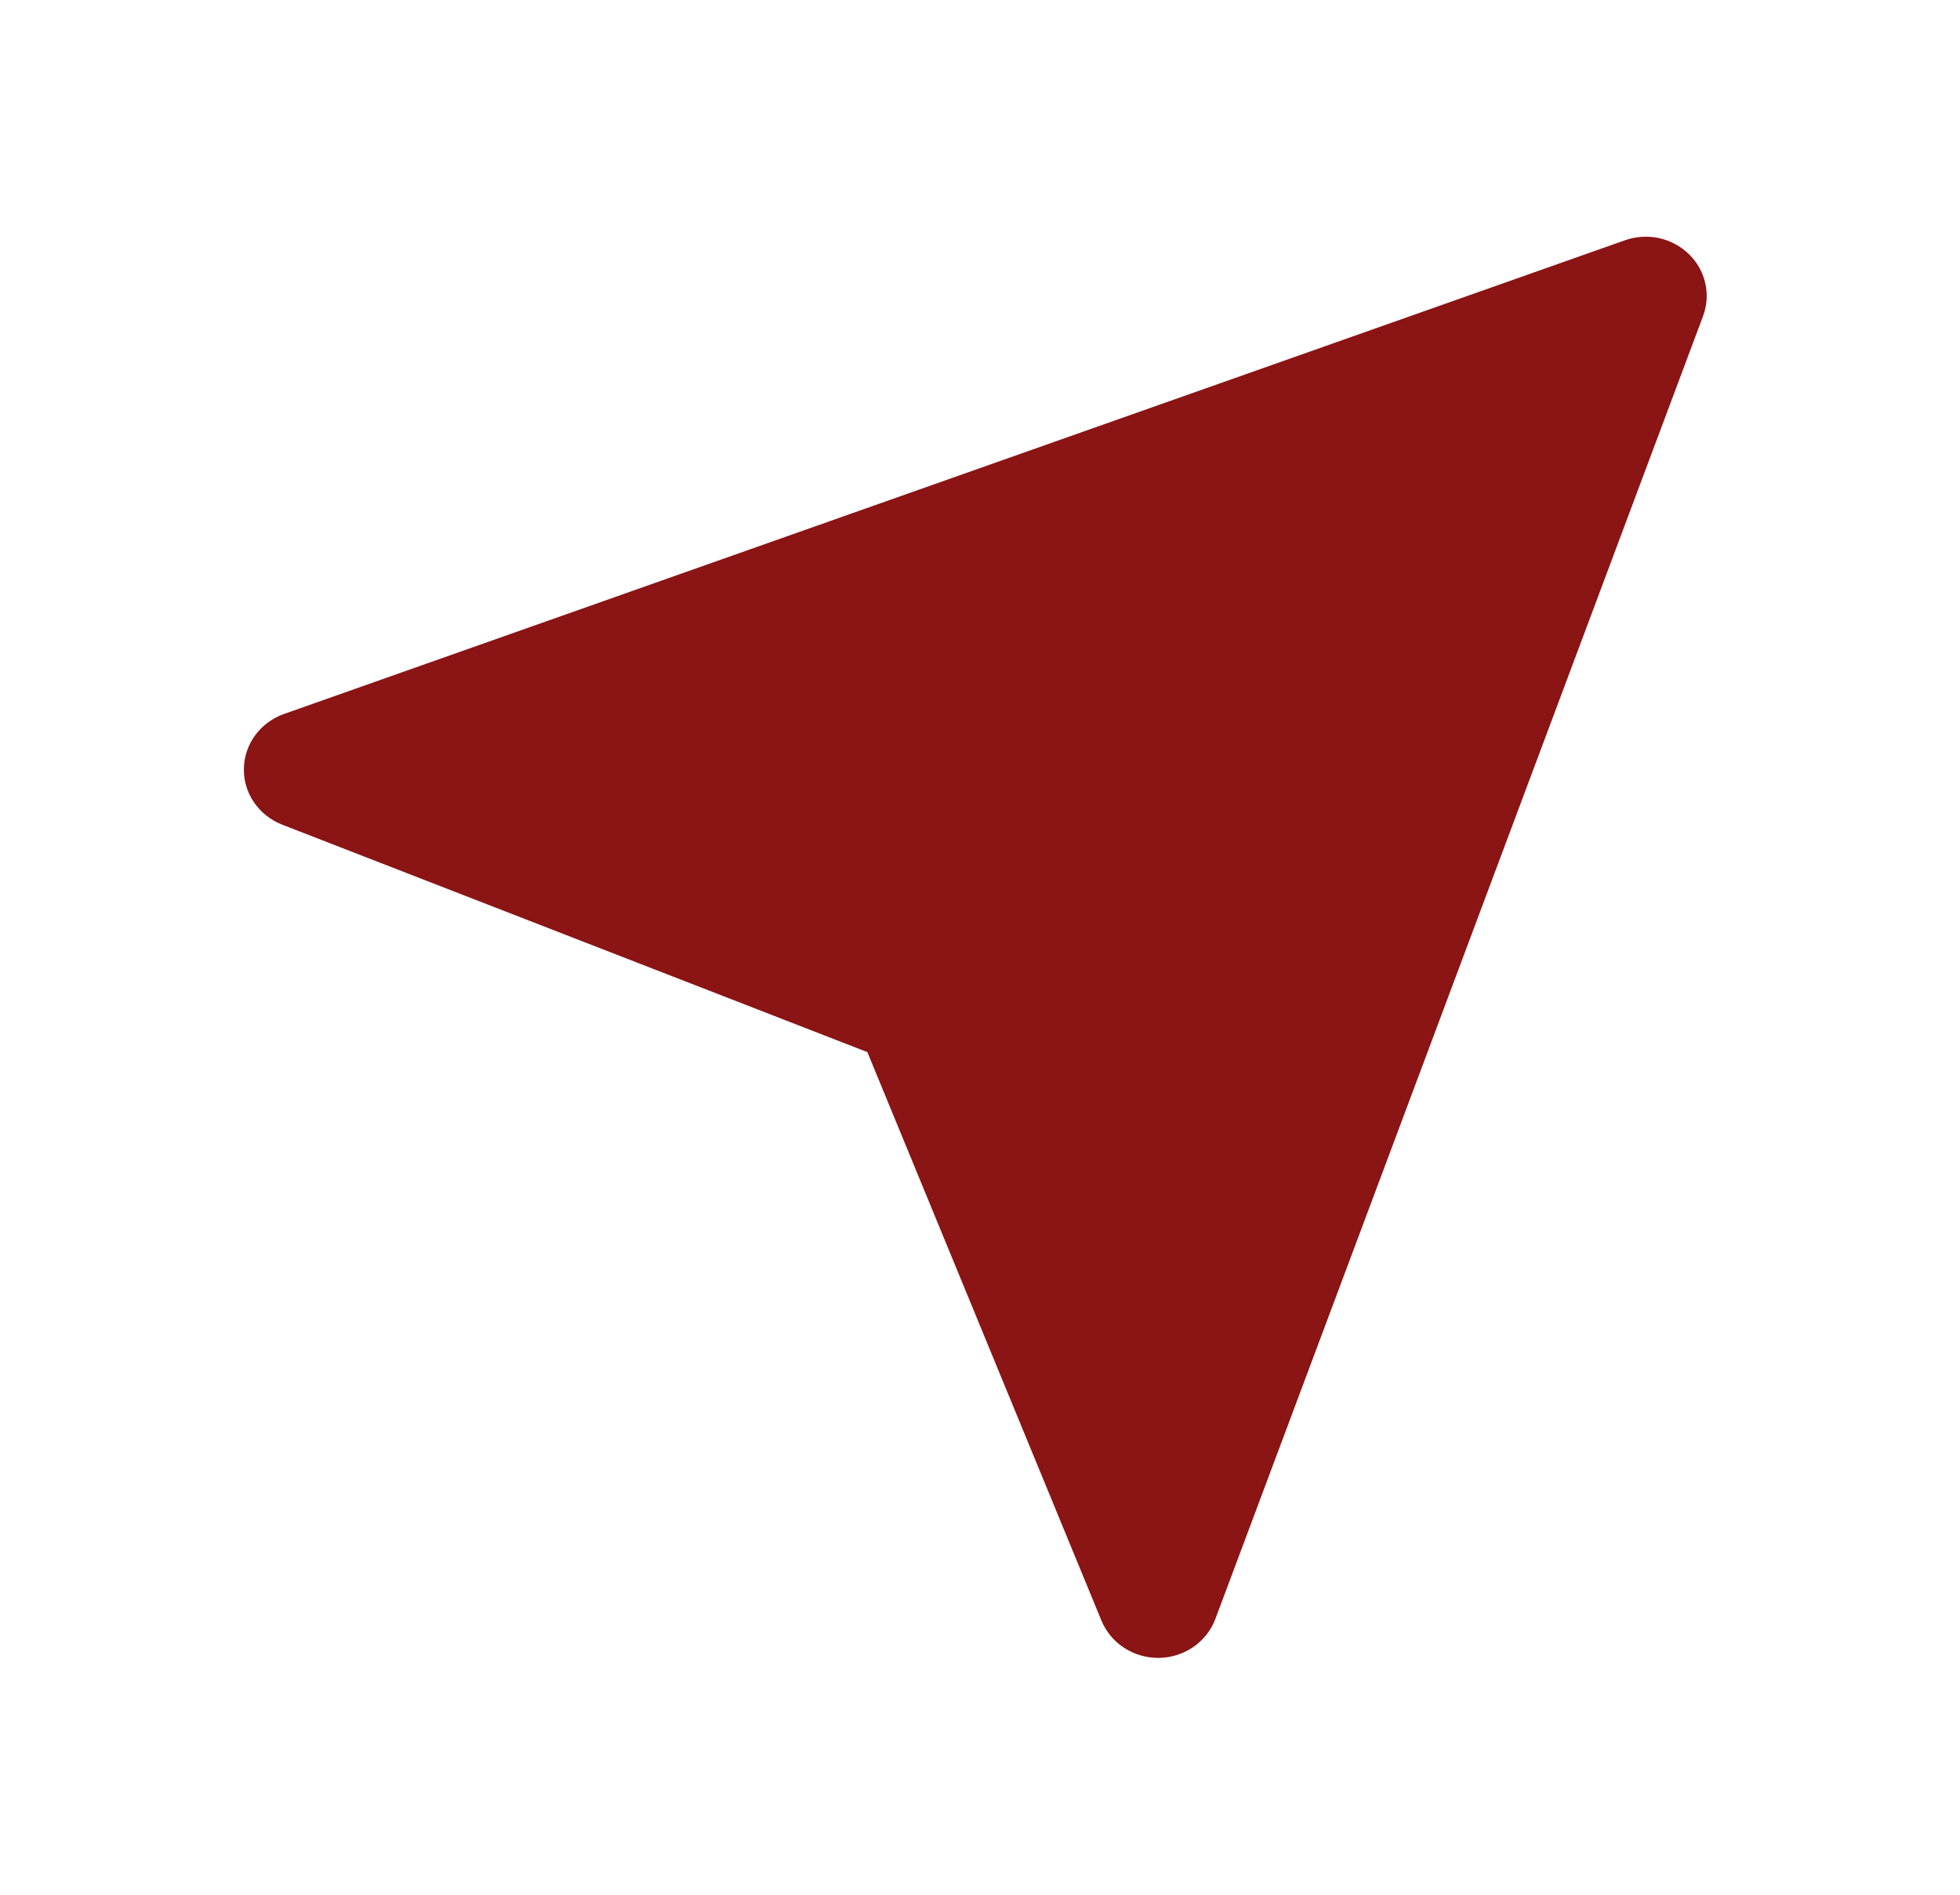
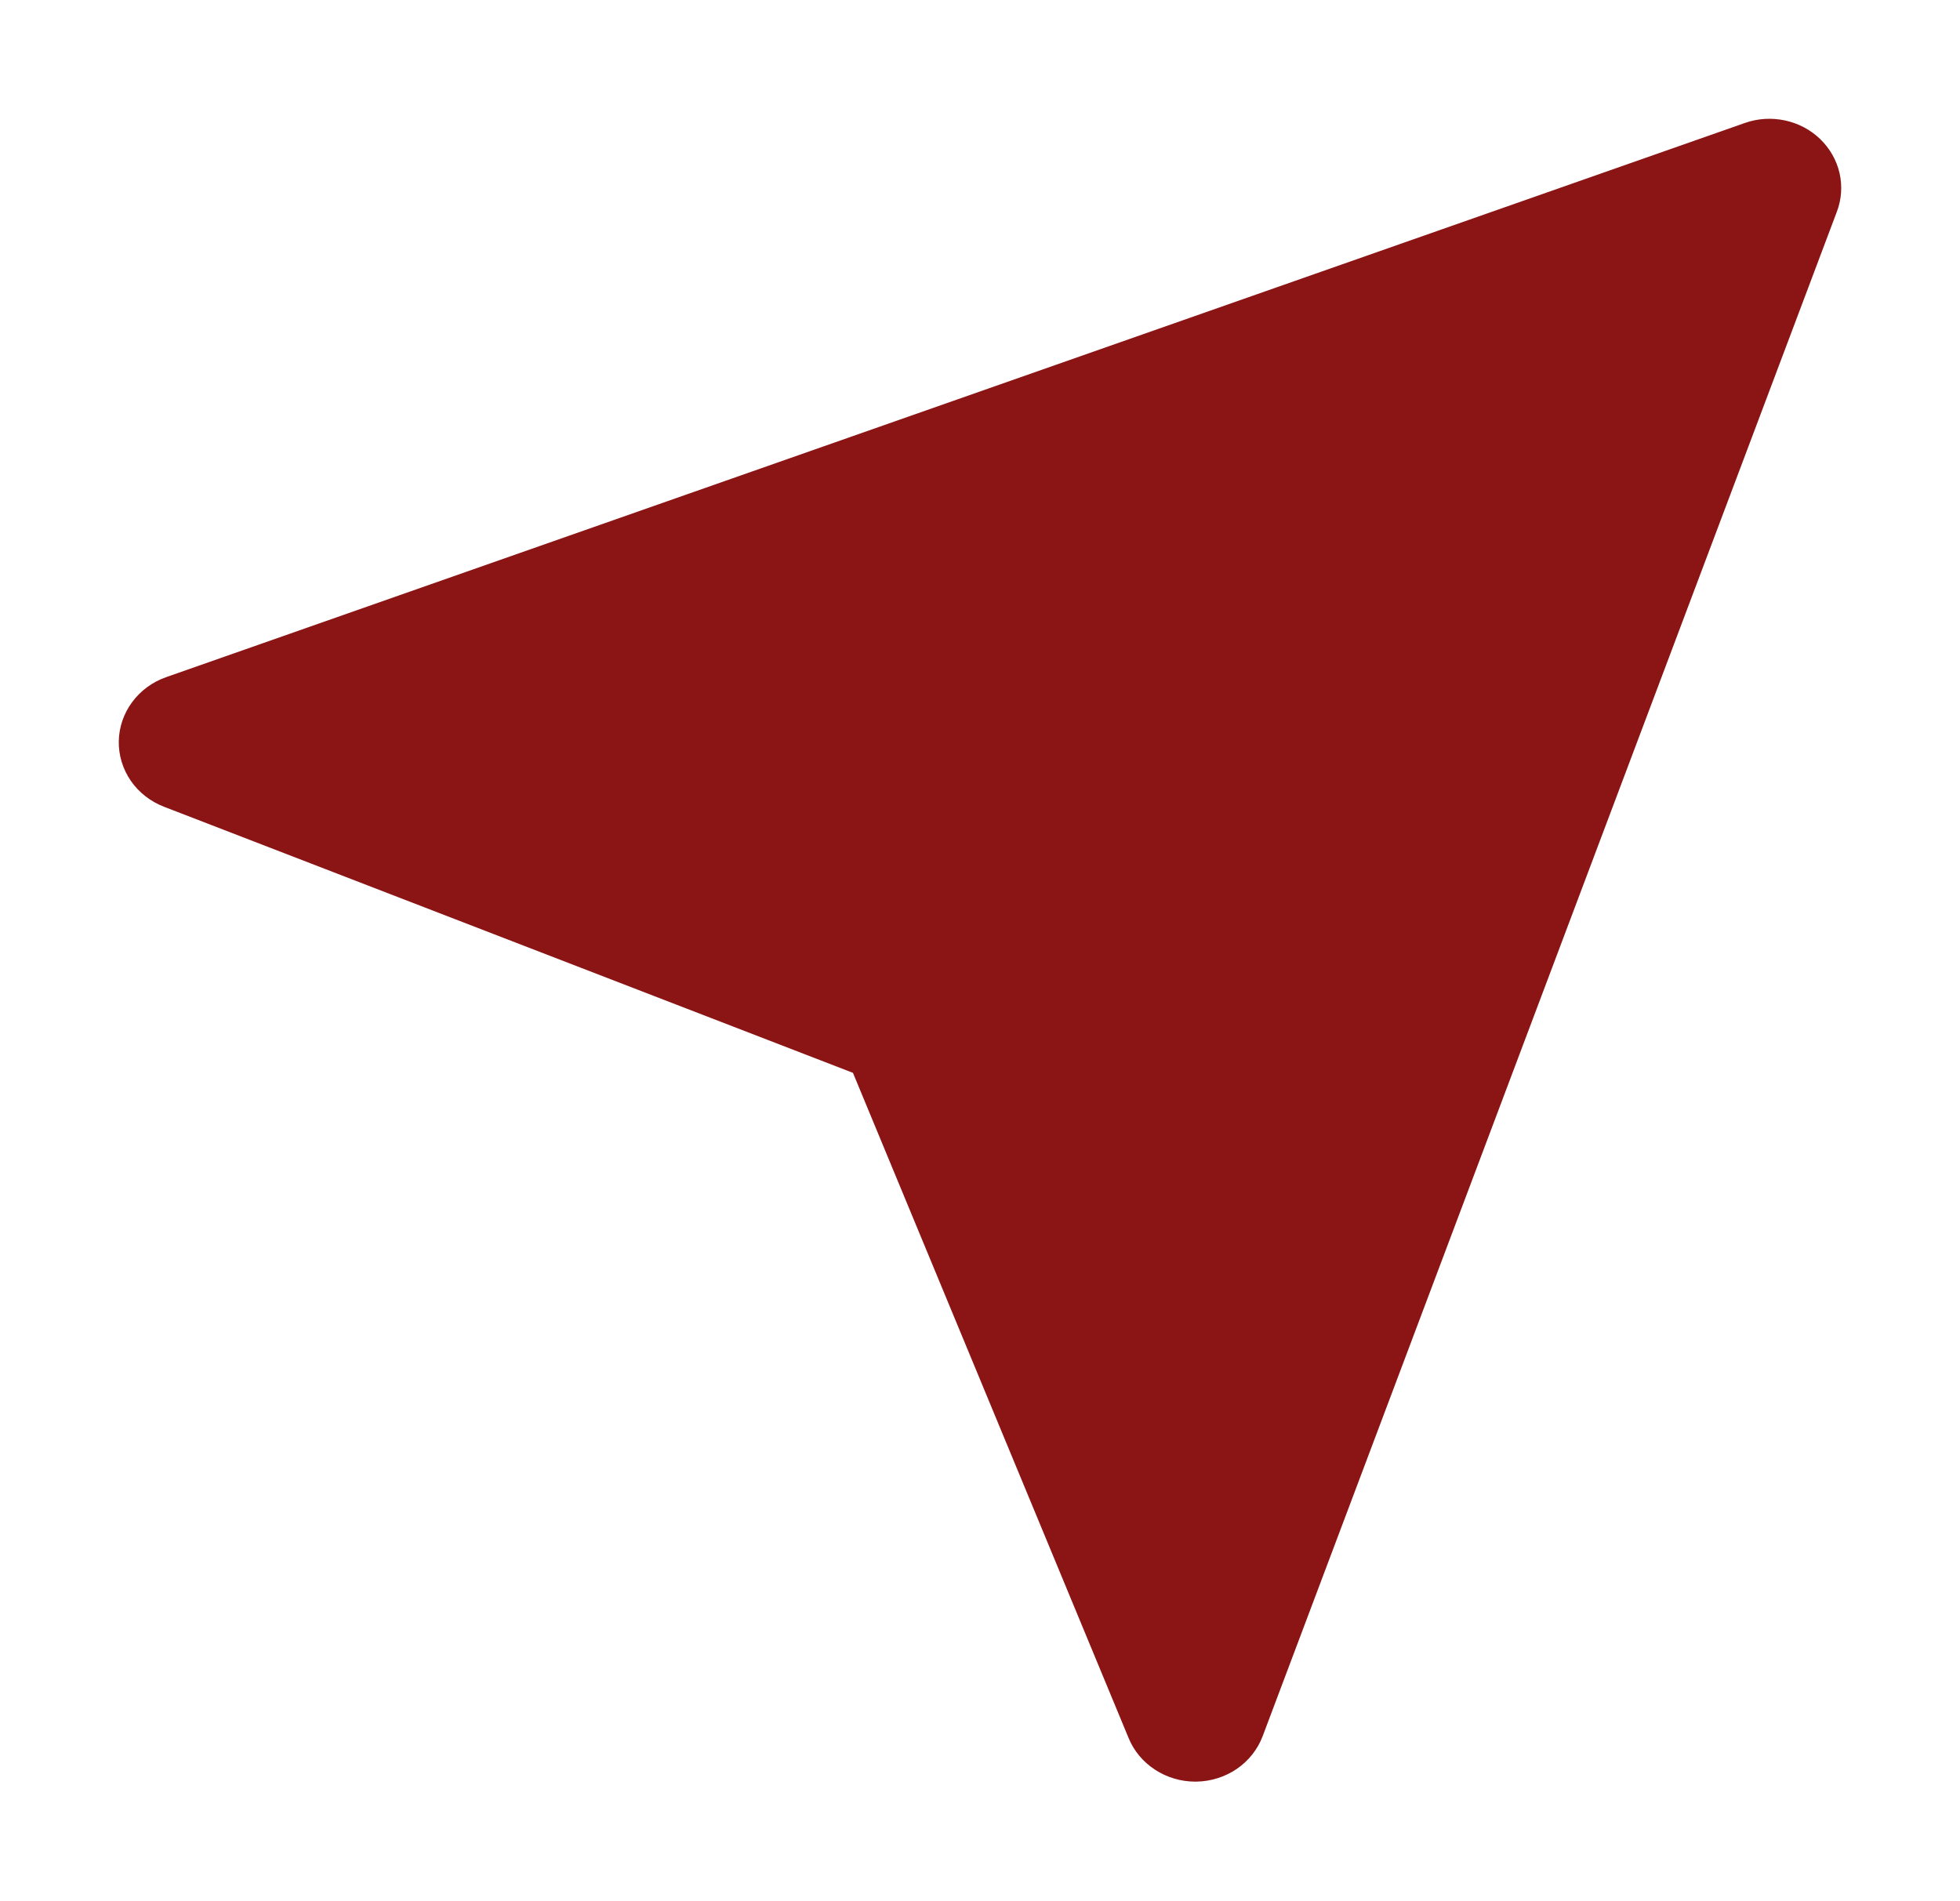
- <svg xmlns="http://www.w3.org/2000/svg" width="30" height="29" viewBox="0 0 30 29" fill="none">
-   <path d="M3.733 11.765C3.729 11.949 3.784 12.129 3.889 12.282C3.994 12.435 4.144 12.554 4.319 12.622L13.276 16.103L16.859 24.805C16.929 24.973 17.048 25.117 17.203 25.219C17.357 25.32 17.54 25.375 17.726 25.375H17.741C17.93 25.372 18.114 25.313 18.267 25.207C18.421 25.1 18.538 24.951 18.603 24.778L26.066 4.841C26.127 4.679 26.14 4.503 26.101 4.334C26.063 4.165 25.976 4.011 25.85 3.889C25.724 3.767 25.565 3.682 25.392 3.644C25.218 3.607 25.037 3.619 24.87 3.678L4.346 10.928C4.169 10.991 4.015 11.105 3.905 11.254C3.796 11.404 3.735 11.583 3.733 11.766V11.765Z" fill="#8B1414" />
+ <svg xmlns="http://www.w3.org/2000/svg" width="33" height="32" viewBox="0 0 33 32" fill="none">
+   <path d="M2 12.481C1.996 12.718 2.067 12.95 2.202 13.147C2.338 13.344 2.533 13.496 2.76 13.584L14.361 18.065L19.002 29.266C19.091 29.483 19.246 29.669 19.447 29.799C19.647 29.93 19.883 30 20.124 30H20.144C20.388 29.996 20.626 29.921 20.826 29.784C21.025 29.647 21.177 29.454 21.26 29.232L30.926 3.567C31.006 3.359 31.021 3.132 30.972 2.915C30.922 2.698 30.809 2.499 30.646 2.342C30.484 2.185 30.278 2.076 30.053 2.028C29.828 1.98 29.594 1.994 29.377 2.071L2.795 11.403C2.565 11.484 2.366 11.631 2.224 11.824C2.082 12.016 2.004 12.246 2 12.482V12.481Z" fill="#8B1414" />
</svg>
